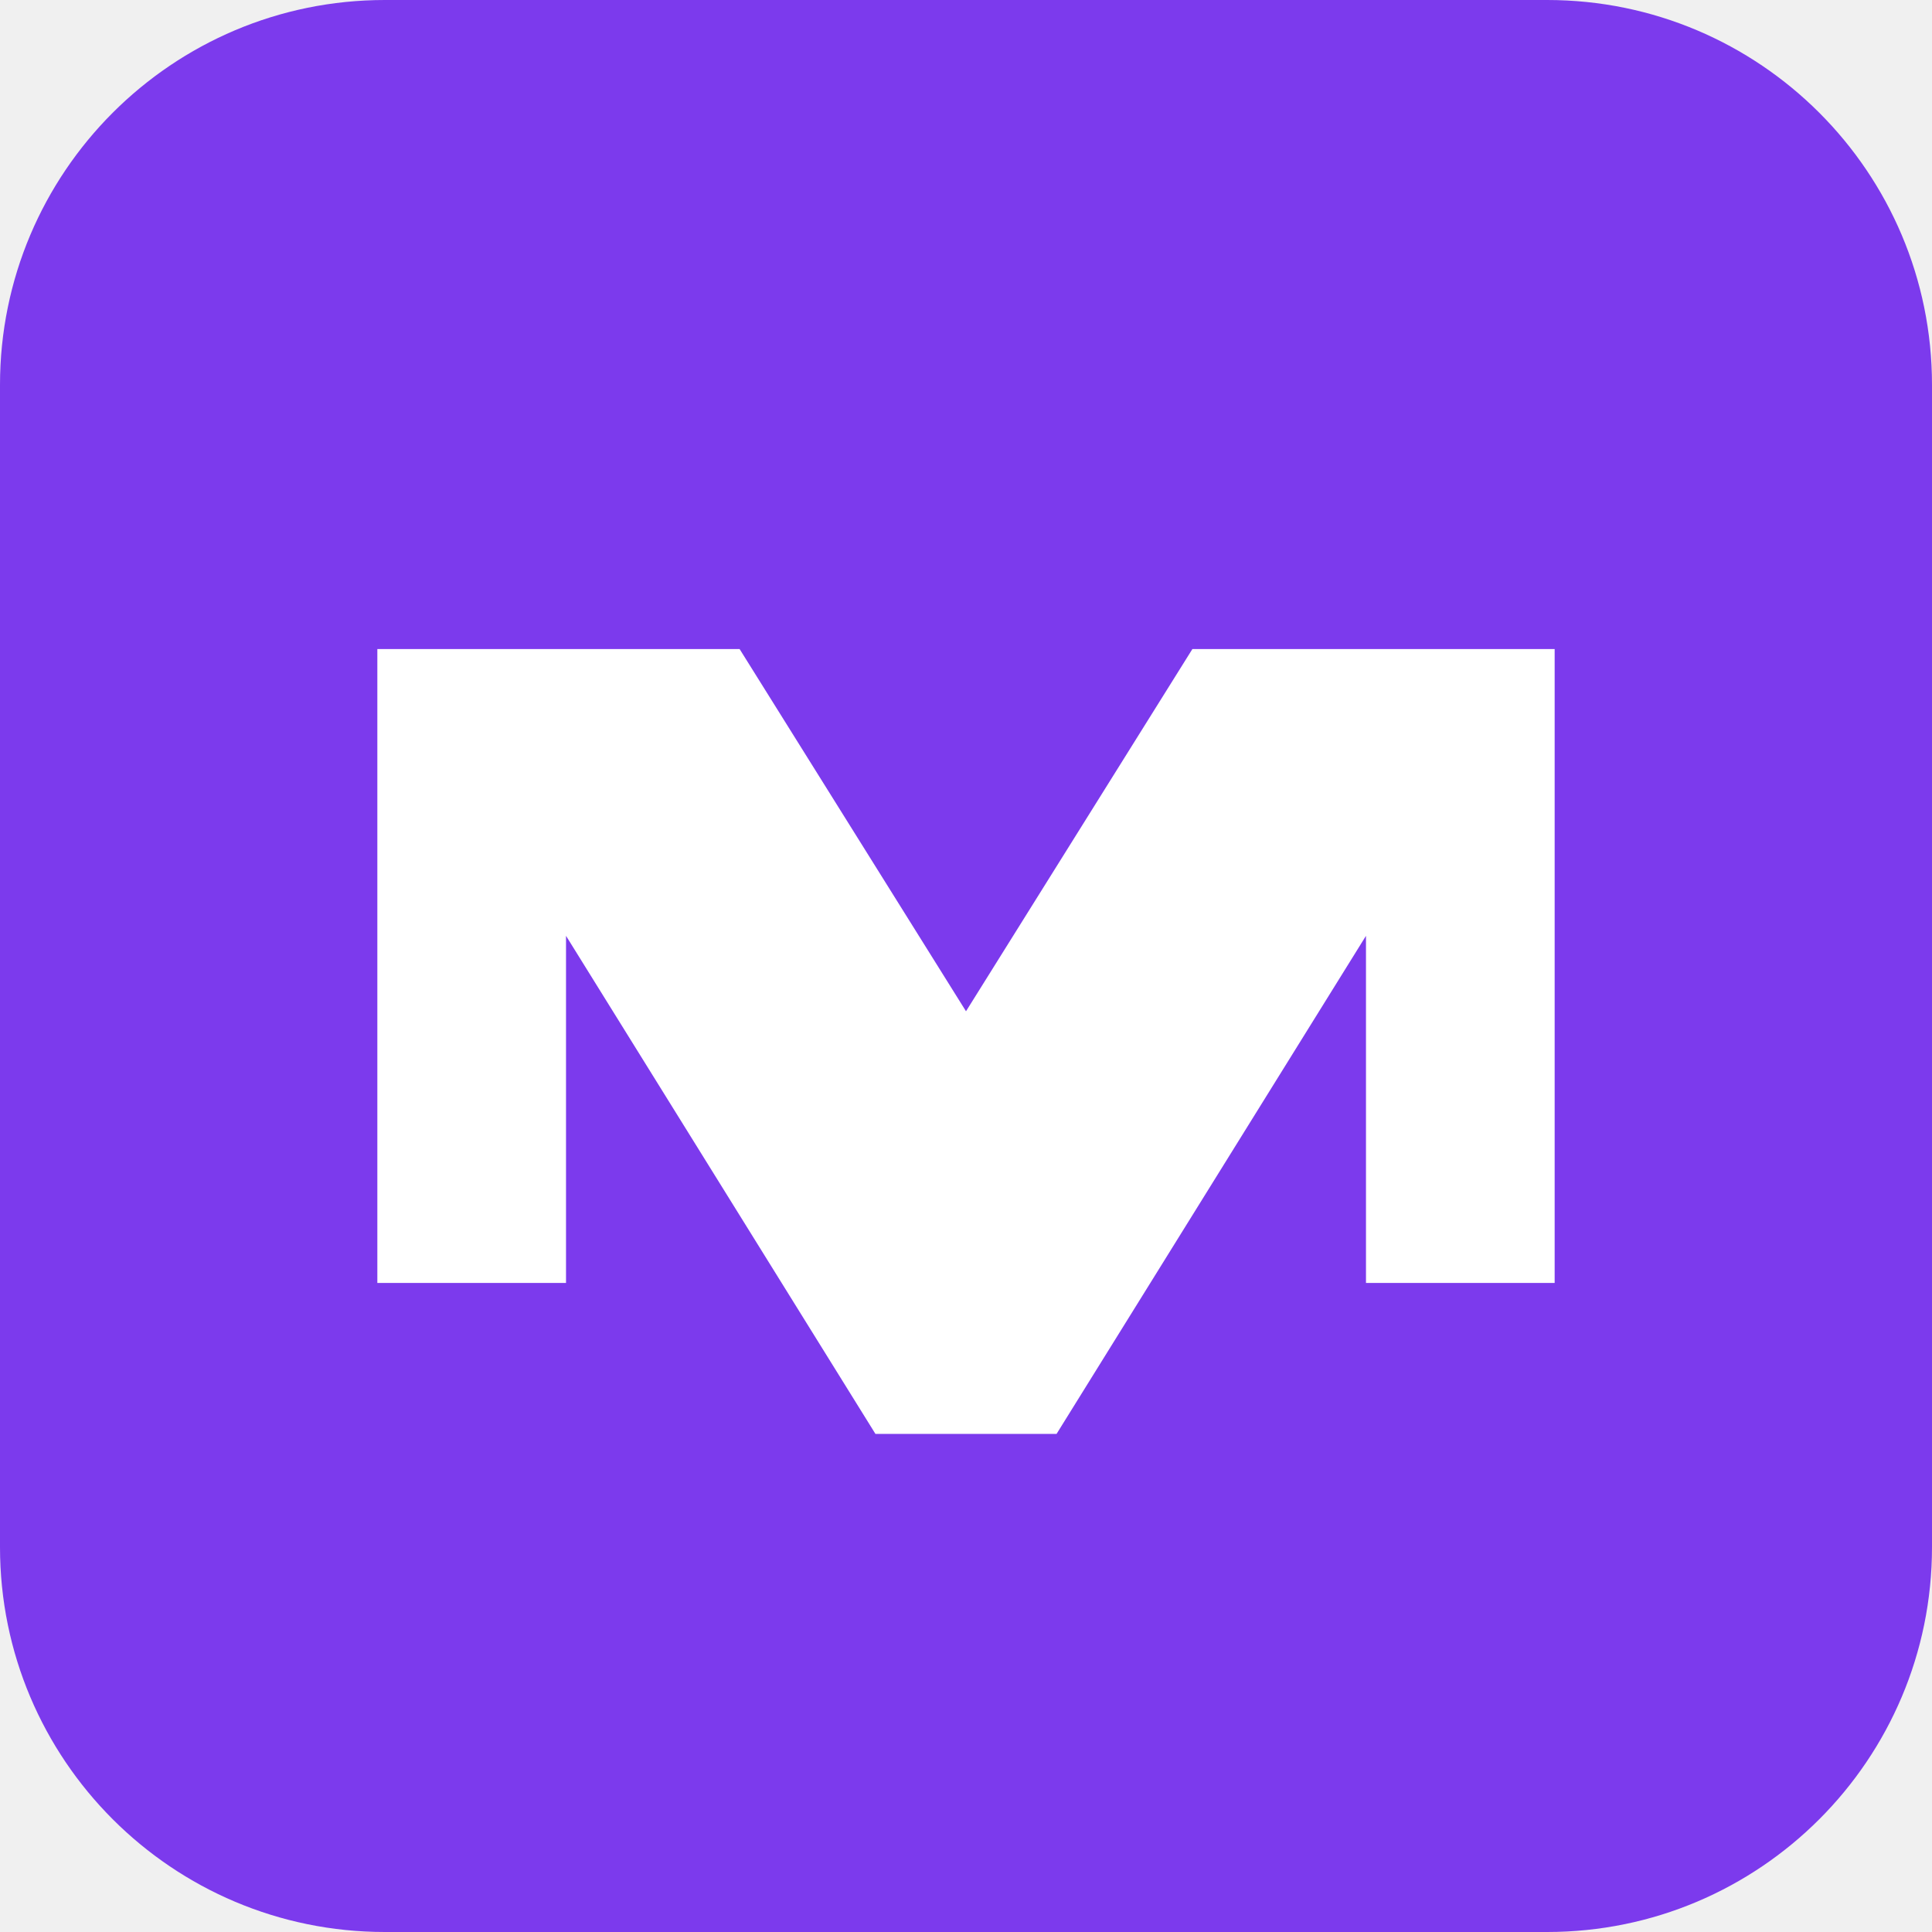
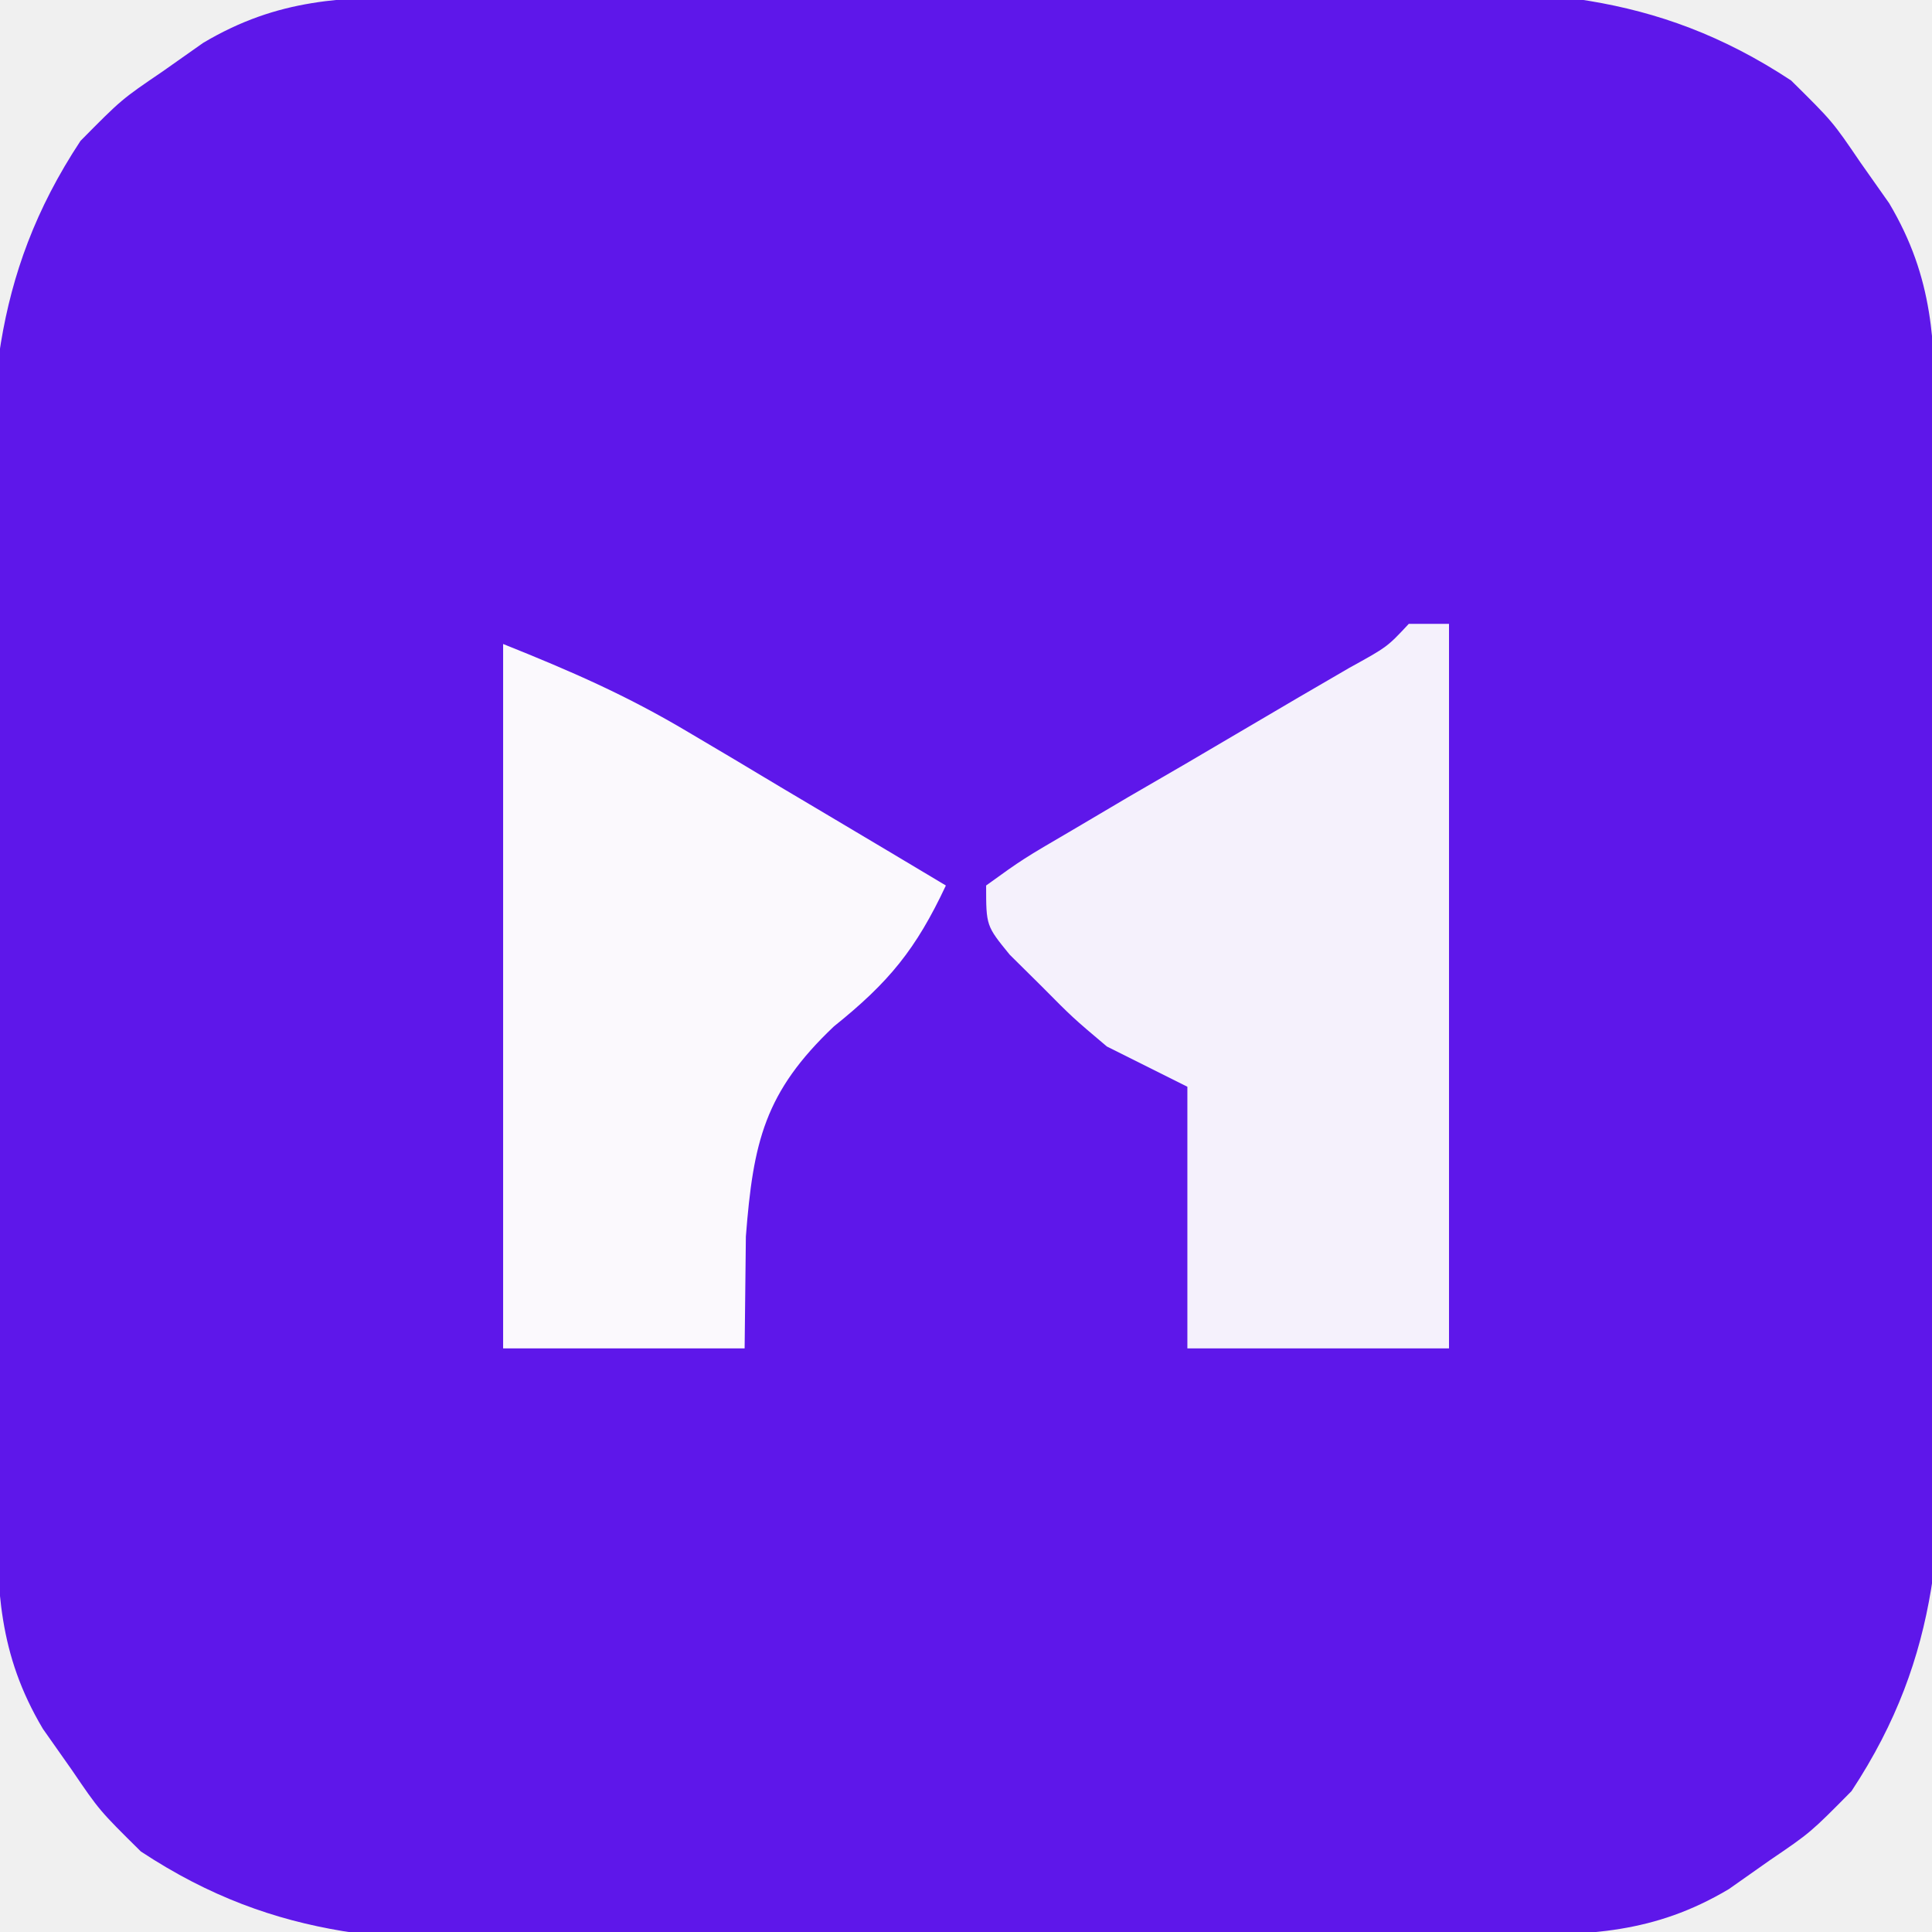
- <svg xmlns="http://www.w3.org/2000/svg" viewBox="0 0 512 512" width="512" height="512">
-   <rect width="512" height="512" rx="102" ry="102" fill="#7C3AED" />
-   <path d="M100 340 L100 172 L196 172 L256 268 L316 172 L412 172 L412 340 L362 340 L362 248 L280 380 L232 380 L150 248 L150 340 Z" fill="white" />
+ <svg xmlns="http://www.w3.org/2000/svg" version="1.1" width="96" height="96">
+   <path d="M0 0 C1.295 -0.013 2.591 -0.026 3.925 -0.039 C5.342 -0.047 6.76 -0.055 8.177 -0.061 C9.25 -0.067 9.25 -0.067 10.345 -0.074 C14.134 -0.094 17.924 -0.109 21.713 -0.118 C25.612 -0.129 29.511 -0.164 33.41 -0.203 C36.421 -0.23 39.431 -0.238 42.442 -0.241 C43.878 -0.246 45.314 -0.258 46.751 -0.276 C54.812 -0.374 60.893 -0.332 67.728 4.177 C69.786 6.212 69.786 6.212 71.165 8.24 C71.638 8.911 72.111 9.583 72.599 10.275 C74.821 14.019 74.868 17.186 74.905 21.449 C74.924 23.392 74.924 23.392 74.944 25.374 C74.952 26.792 74.959 28.209 74.966 29.626 C74.97 30.342 74.974 31.057 74.978 31.794 C74.999 35.583 75.014 39.373 75.023 43.162 C75.034 47.061 75.068 50.96 75.108 54.859 C75.134 57.87 75.143 60.88 75.146 63.891 C75.151 65.327 75.163 66.764 75.181 68.2 C75.279 76.261 75.237 82.342 70.728 89.177 C68.693 91.236 68.693 91.236 66.665 92.615 C65.994 93.088 65.322 93.561 64.63 94.048 C60.886 96.27 57.719 96.317 53.456 96.354 C52.16 96.367 50.865 96.38 49.53 96.393 C48.113 96.401 46.696 96.409 45.279 96.415 C44.563 96.419 43.848 96.423 43.111 96.428 C39.321 96.448 35.532 96.463 31.743 96.472 C27.843 96.483 23.945 96.518 20.045 96.557 C17.035 96.584 14.025 96.592 11.014 96.595 C9.578 96.6 8.141 96.612 6.705 96.63 C-1.356 96.729 -7.437 96.686 -14.272 92.177 C-16.331 90.142 -16.331 90.142 -17.71 88.115 C-18.419 87.107 -18.419 87.107 -19.143 86.079 C-21.365 82.335 -21.412 79.168 -21.449 74.905 C-21.462 73.609 -21.475 72.314 -21.488 70.98 C-21.496 69.562 -21.504 68.145 -21.51 66.728 C-21.515 66.012 -21.519 65.297 -21.523 64.56 C-21.544 60.771 -21.558 56.981 -21.567 53.192 C-21.578 49.293 -21.613 45.394 -21.653 41.495 C-21.679 38.484 -21.687 35.474 -21.691 32.463 C-21.696 31.027 -21.707 29.59 -21.726 28.154 C-21.824 20.093 -21.781 14.012 -17.272 7.177 C-15.237 5.118 -15.237 5.118 -13.21 3.74 C-12.538 3.266 -11.867 2.793 -11.175 2.306 C-7.43 0.084 -4.263 0.037 0 0 Z " fill="#5E17EA" transform="translate(21.27222,-0.177002)" />
+   <path d="M0 0 C0.66 0 1.32 0 2 0 C2 11.88 2 23.76 2 36 C-2.29 36 -6.58 36 -11 36 C-11 31.71 -11 27.42 -11 23 C-12.32 22.34 -13.64 21.68 -15 21 C-16.703 19.562 -16.703 19.562 -18.25 18 C-18.771 17.484 -19.292 16.969 -19.828 16.438 C-21 15 -21 15 -21 13 C-19.18 11.687 -19.18 11.687 -16.66 10.215 C-15.313 9.419 -15.313 9.419 -13.939 8.607 C-12.99 8.056 -12.041 7.505 -11.062 6.938 C-9.199 5.844 -7.335 4.749 -5.473 3.652 C-4.64 3.168 -3.807 2.683 -2.949 2.183 C-1.067 1.146 -1.067 1.146 0 0 Z " fill="#F5F1FC" transform="translate(70,31)" />
+   <path d="M0 0 C3.4 1.36 6.132 2.552 9.207 4.383 C9.958 4.828 10.709 5.272 11.482 5.73 C12.636 6.421 12.636 6.421 13.812 7.125 C14.601 7.593 15.389 8.061 16.201 8.543 C18.136 9.692 20.069 10.845 22 12 C20.512 15.172 19.17 16.809 16.438 19 C12.993 22.266 12.427 24.743 12.062 29.438 C12.042 31.273 12.021 33.109 12 35 C8.04 35 4.08 35 0 35 C0 23.45 0 11.9 0 0 Z " fill="#FBF9FD" transform="translate(25,32)" />
</svg>
